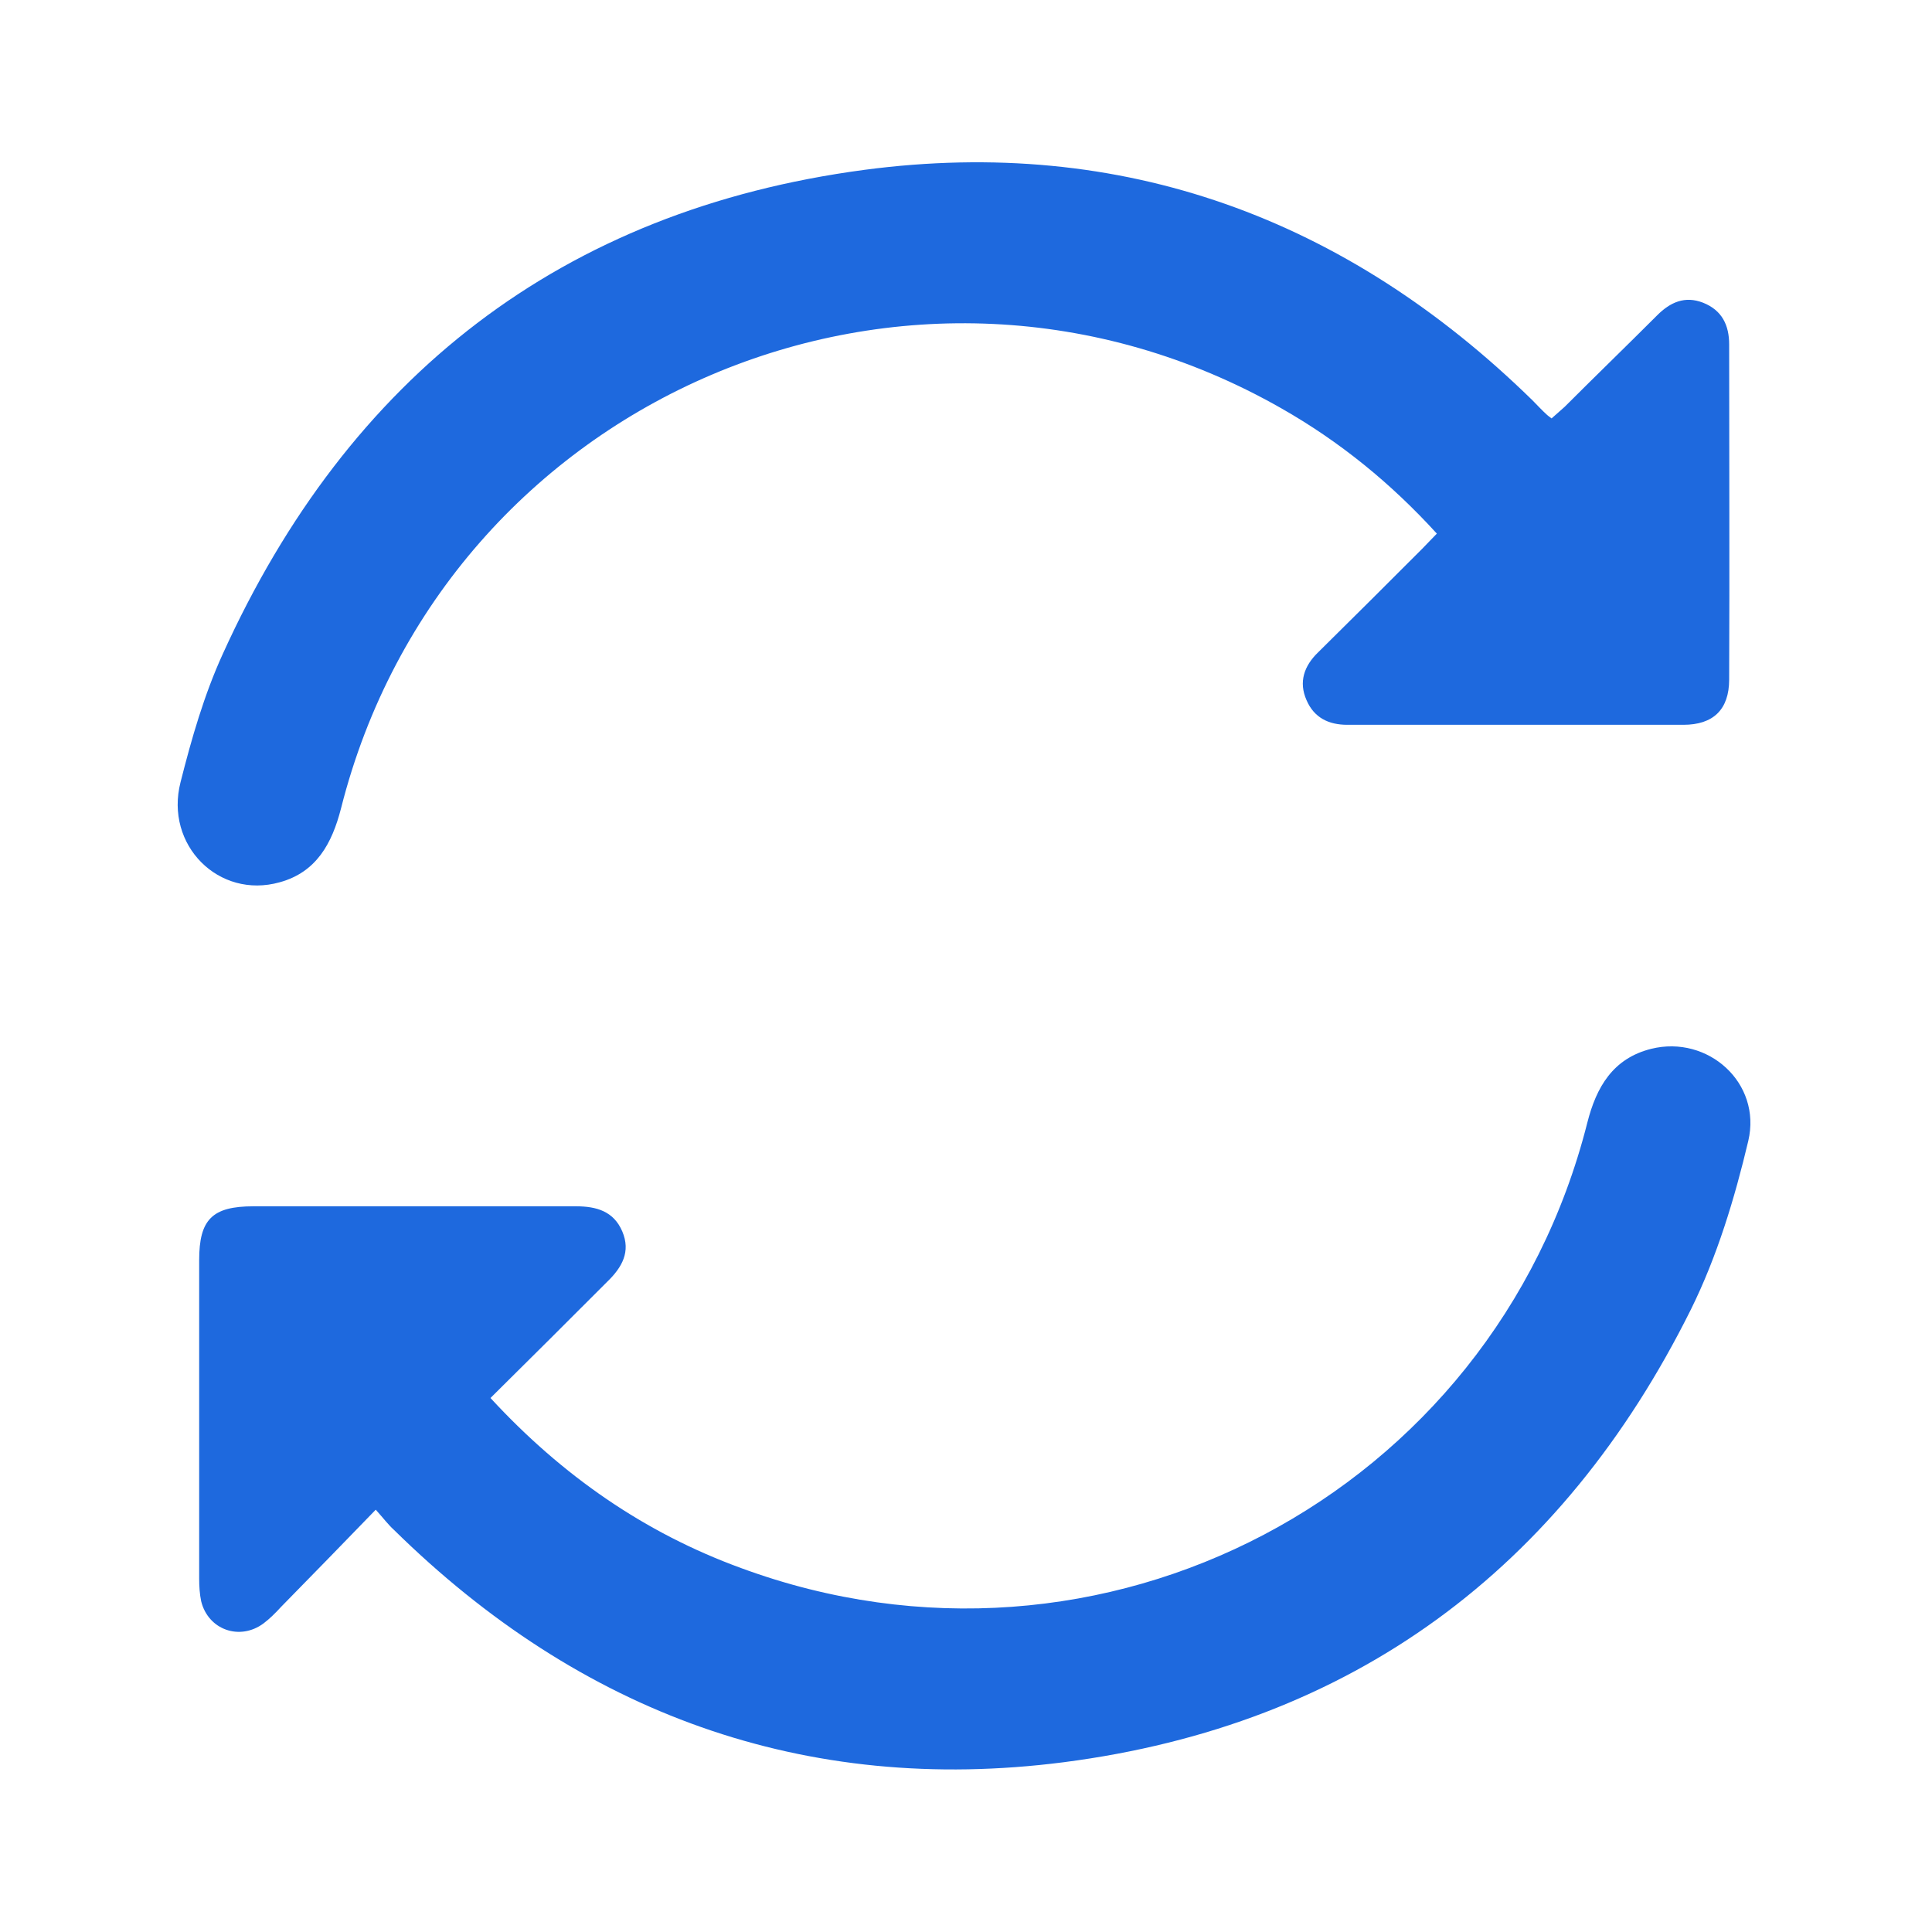
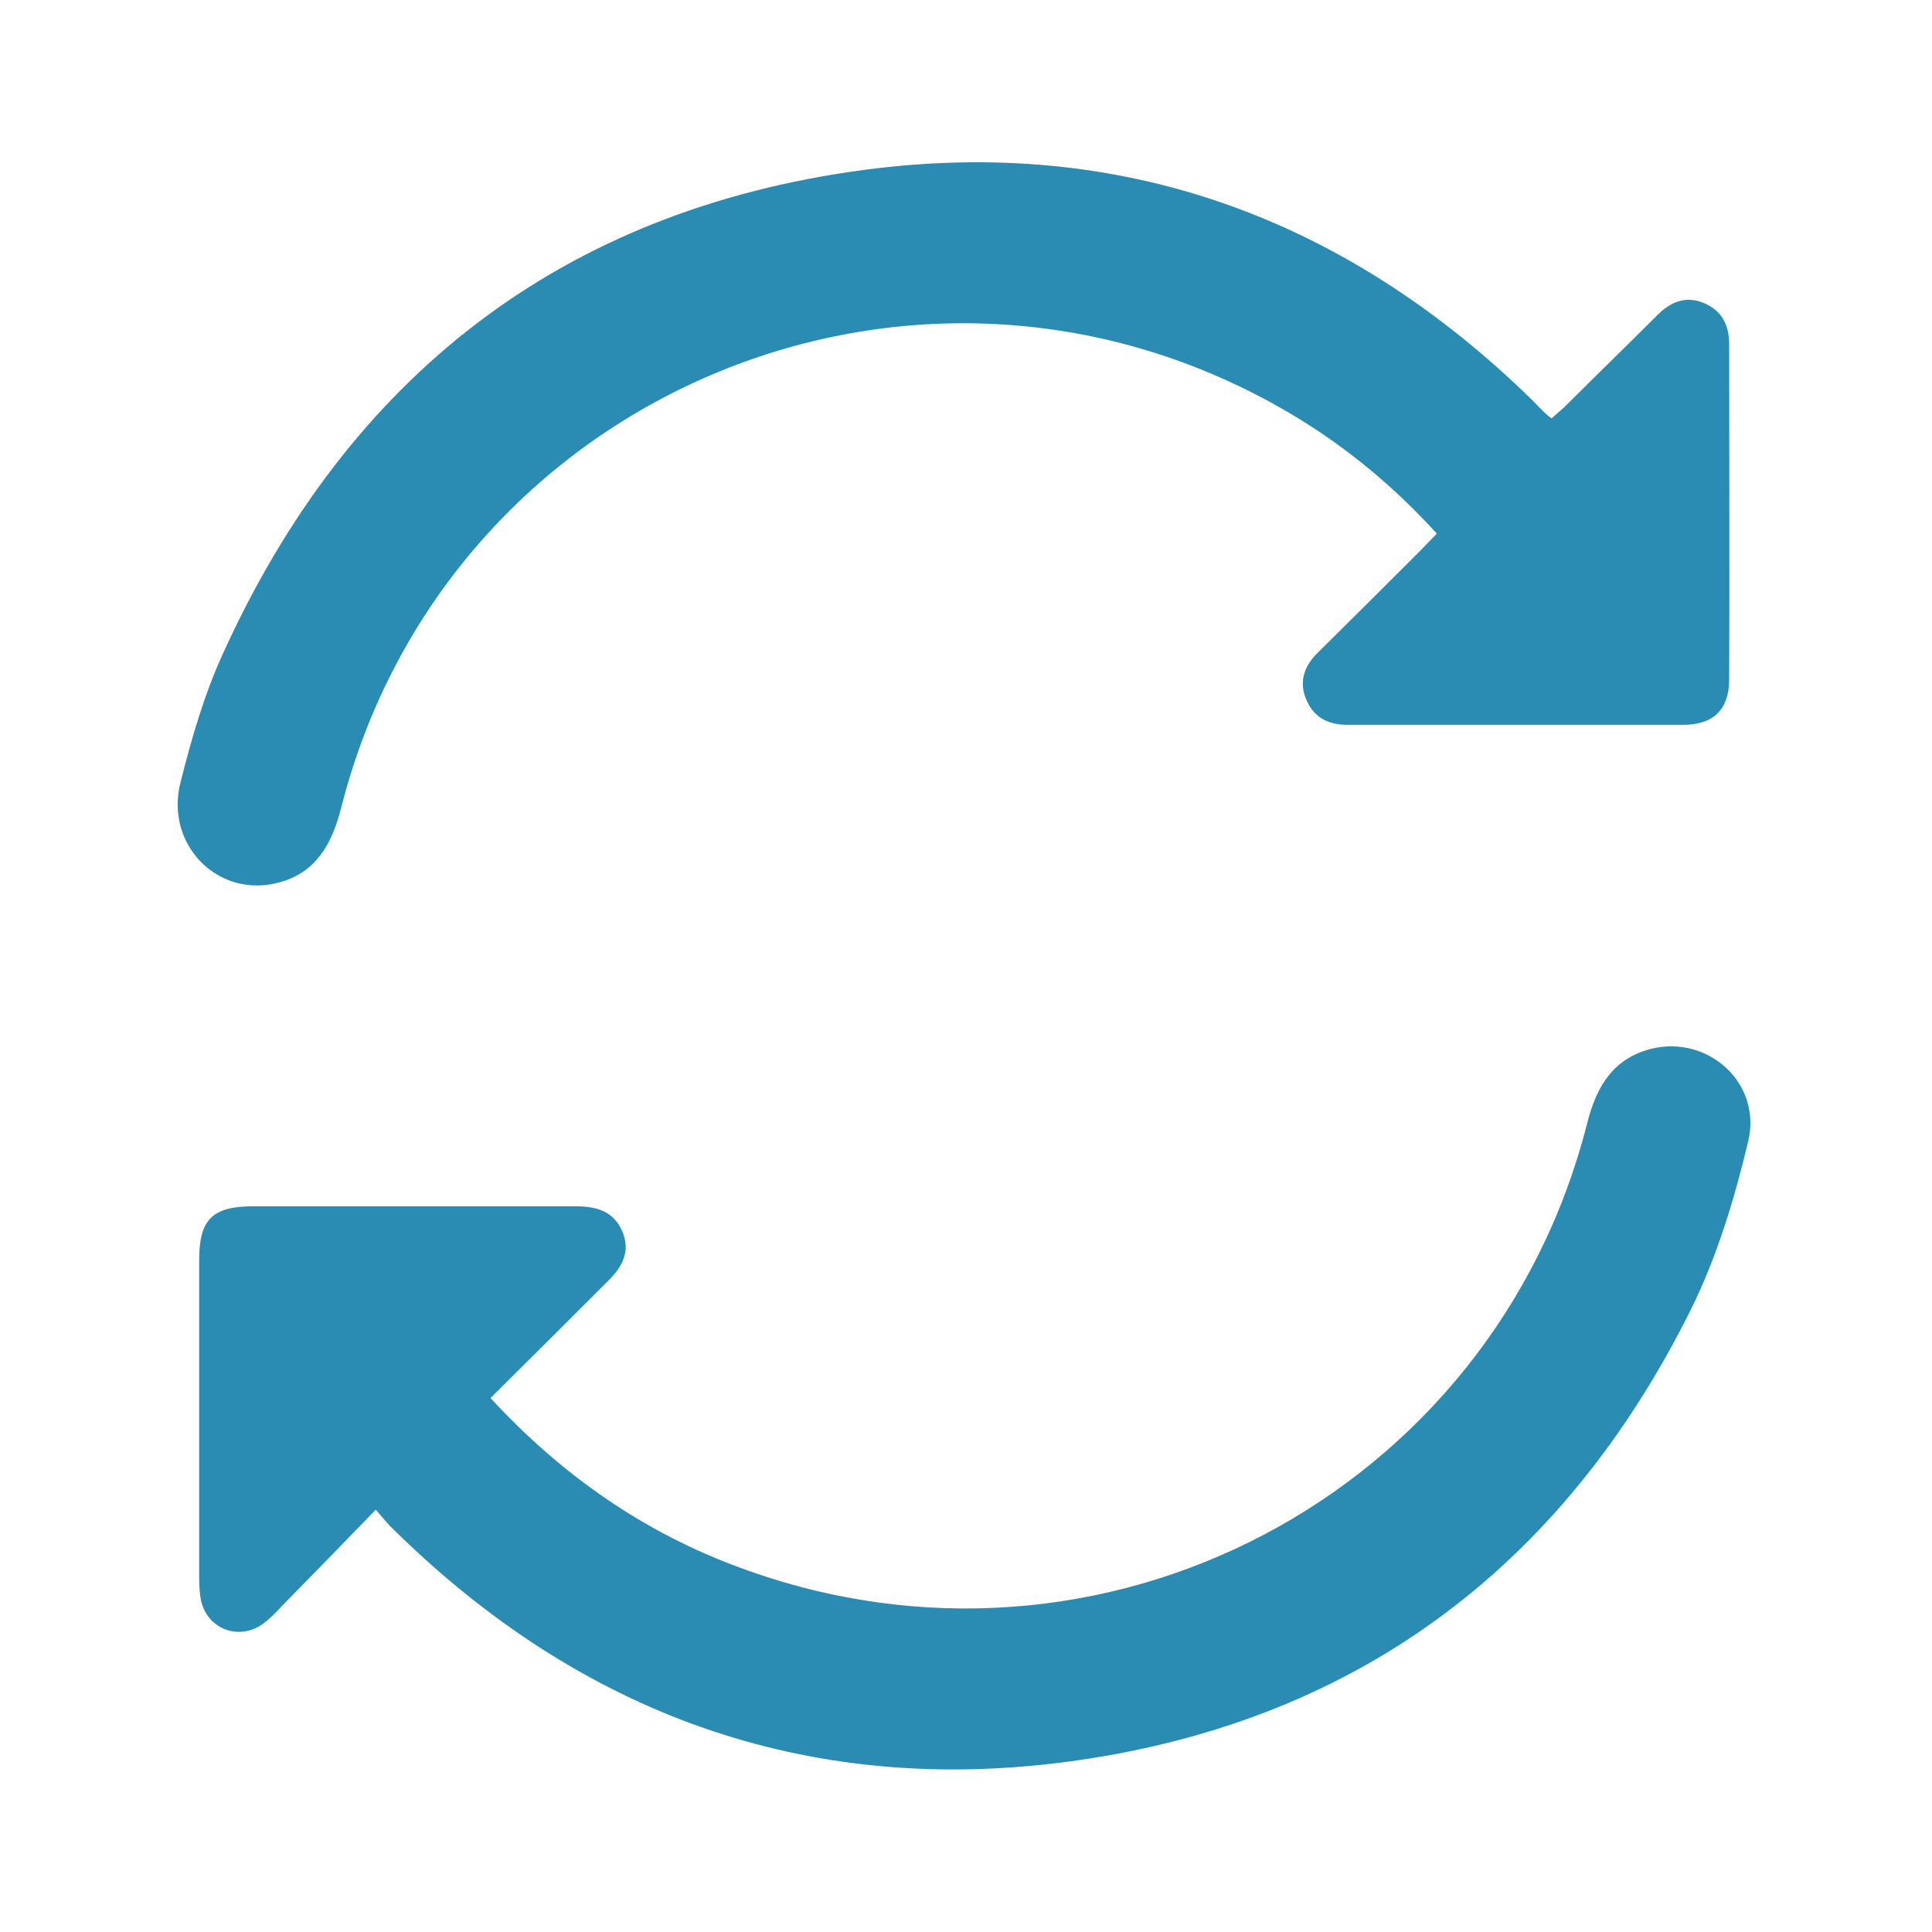
<svg xmlns="http://www.w3.org/2000/svg" width="100" height="100" viewBox="0 0 100 100" fill="none">
-   <path d="M25.387 72.36C29.085 76.37 33.356 79.339 38.356 81.162C57.001 88.037 77.288 77.36 82.158 58.115C82.626 56.266 83.486 54.782 85.465 54.287C88.408 53.558 91.194 56.058 90.491 59.053C89.788 62.021 88.876 65.042 87.522 67.776C80.829 81.24 69.97 89.287 55.048 91.214C41.637 92.933 30.022 88.662 20.387 79.183C20.1 78.922 19.866 78.61 19.449 78.141C17.757 79.886 16.168 81.526 14.553 83.167C14.267 83.48 13.954 83.792 13.642 84.026C12.418 84.938 10.777 84.365 10.413 82.881C10.335 82.516 10.309 82.099 10.309 81.709C10.309 76.214 10.309 70.719 10.309 65.224C10.309 63.115 10.986 62.438 13.121 62.438C18.694 62.438 24.267 62.438 29.814 62.438C30.882 62.438 31.767 62.698 32.21 63.74C32.652 64.782 32.21 65.589 31.428 66.344C29.423 68.349 27.444 70.329 25.387 72.36Z" fill="#1E69DE" />
-   <path d="M74.371 27.62C72.001 25.016 69.345 22.855 66.324 21.136C47.184 10.224 23.043 20.511 17.652 41.839C17.184 43.662 16.376 45.146 14.475 45.667C11.324 46.553 8.512 43.74 9.345 40.485C9.918 38.219 10.569 35.954 11.533 33.844C18.043 19.495 29.085 10.875 44.736 8.792C58.095 7.021 69.684 11.292 79.319 20.719C79.579 20.98 79.814 21.24 80.074 21.474C80.126 21.526 80.178 21.552 80.309 21.657C80.517 21.474 80.751 21.266 80.986 21.058C82.574 19.469 84.189 17.907 85.777 16.318C86.454 15.641 87.21 15.303 88.147 15.667C89.137 16.058 89.501 16.839 89.501 17.829C89.501 23.61 89.527 29.391 89.501 35.172C89.501 36.735 88.668 37.516 87.132 37.516C81.324 37.516 75.543 37.516 69.736 37.516C68.772 37.516 68.017 37.151 67.626 36.24C67.21 35.303 67.496 34.469 68.225 33.766C70.022 31.995 71.819 30.198 73.616 28.401C73.85 28.167 74.085 27.907 74.371 27.62Z" fill="#1E69DE" />
+   <path d="M25.387 72.36C29.085 76.37 33.356 79.339 38.356 81.162C57.001 88.037 77.288 77.36 82.158 58.115C82.626 56.266 83.486 54.782 85.465 54.287C88.408 53.558 91.194 56.058 90.491 59.053C89.788 62.021 88.876 65.042 87.522 67.776C80.829 81.24 69.97 89.287 55.048 91.214C41.637 92.933 30.022 88.662 20.387 79.183C20.1 78.922 19.866 78.61 19.449 78.141C17.757 79.886 16.168 81.526 14.553 83.167C14.267 83.48 13.954 83.792 13.642 84.026C12.418 84.938 10.777 84.365 10.413 82.881C10.335 82.516 10.309 82.099 10.309 81.709C10.309 76.214 10.309 70.719 10.309 65.224C10.309 63.115 10.986 62.438 13.121 62.438C18.694 62.438 24.267 62.438 29.814 62.438C30.882 62.438 31.767 62.698 32.21 63.74C32.652 64.782 32.21 65.589 31.428 66.344C29.423 68.349 27.444 70.329 25.387 72.36Z" fill="#2A8BB3" />
+   <path d="M74.371 27.62C72.001 25.016 69.345 22.855 66.324 21.136C47.184 10.224 23.043 20.511 17.652 41.839C17.184 43.662 16.376 45.146 14.475 45.667C11.324 46.553 8.512 43.74 9.345 40.485C9.918 38.219 10.569 35.954 11.533 33.844C18.043 19.495 29.085 10.875 44.736 8.792C58.095 7.021 69.684 11.292 79.319 20.719C79.579 20.98 79.814 21.24 80.074 21.474C80.126 21.526 80.178 21.552 80.309 21.657C80.517 21.474 80.751 21.266 80.986 21.058C82.574 19.469 84.189 17.907 85.777 16.318C86.454 15.641 87.21 15.303 88.147 15.667C89.137 16.058 89.501 16.839 89.501 17.829C89.501 23.61 89.527 29.391 89.501 35.172C89.501 36.735 88.668 37.516 87.132 37.516C81.324 37.516 75.543 37.516 69.736 37.516C68.772 37.516 68.017 37.151 67.626 36.24C67.21 35.303 67.496 34.469 68.225 33.766C70.022 31.995 71.819 30.198 73.616 28.401C73.85 28.167 74.085 27.907 74.371 27.62Z" fill="#2A8BB3" />
</svg>
